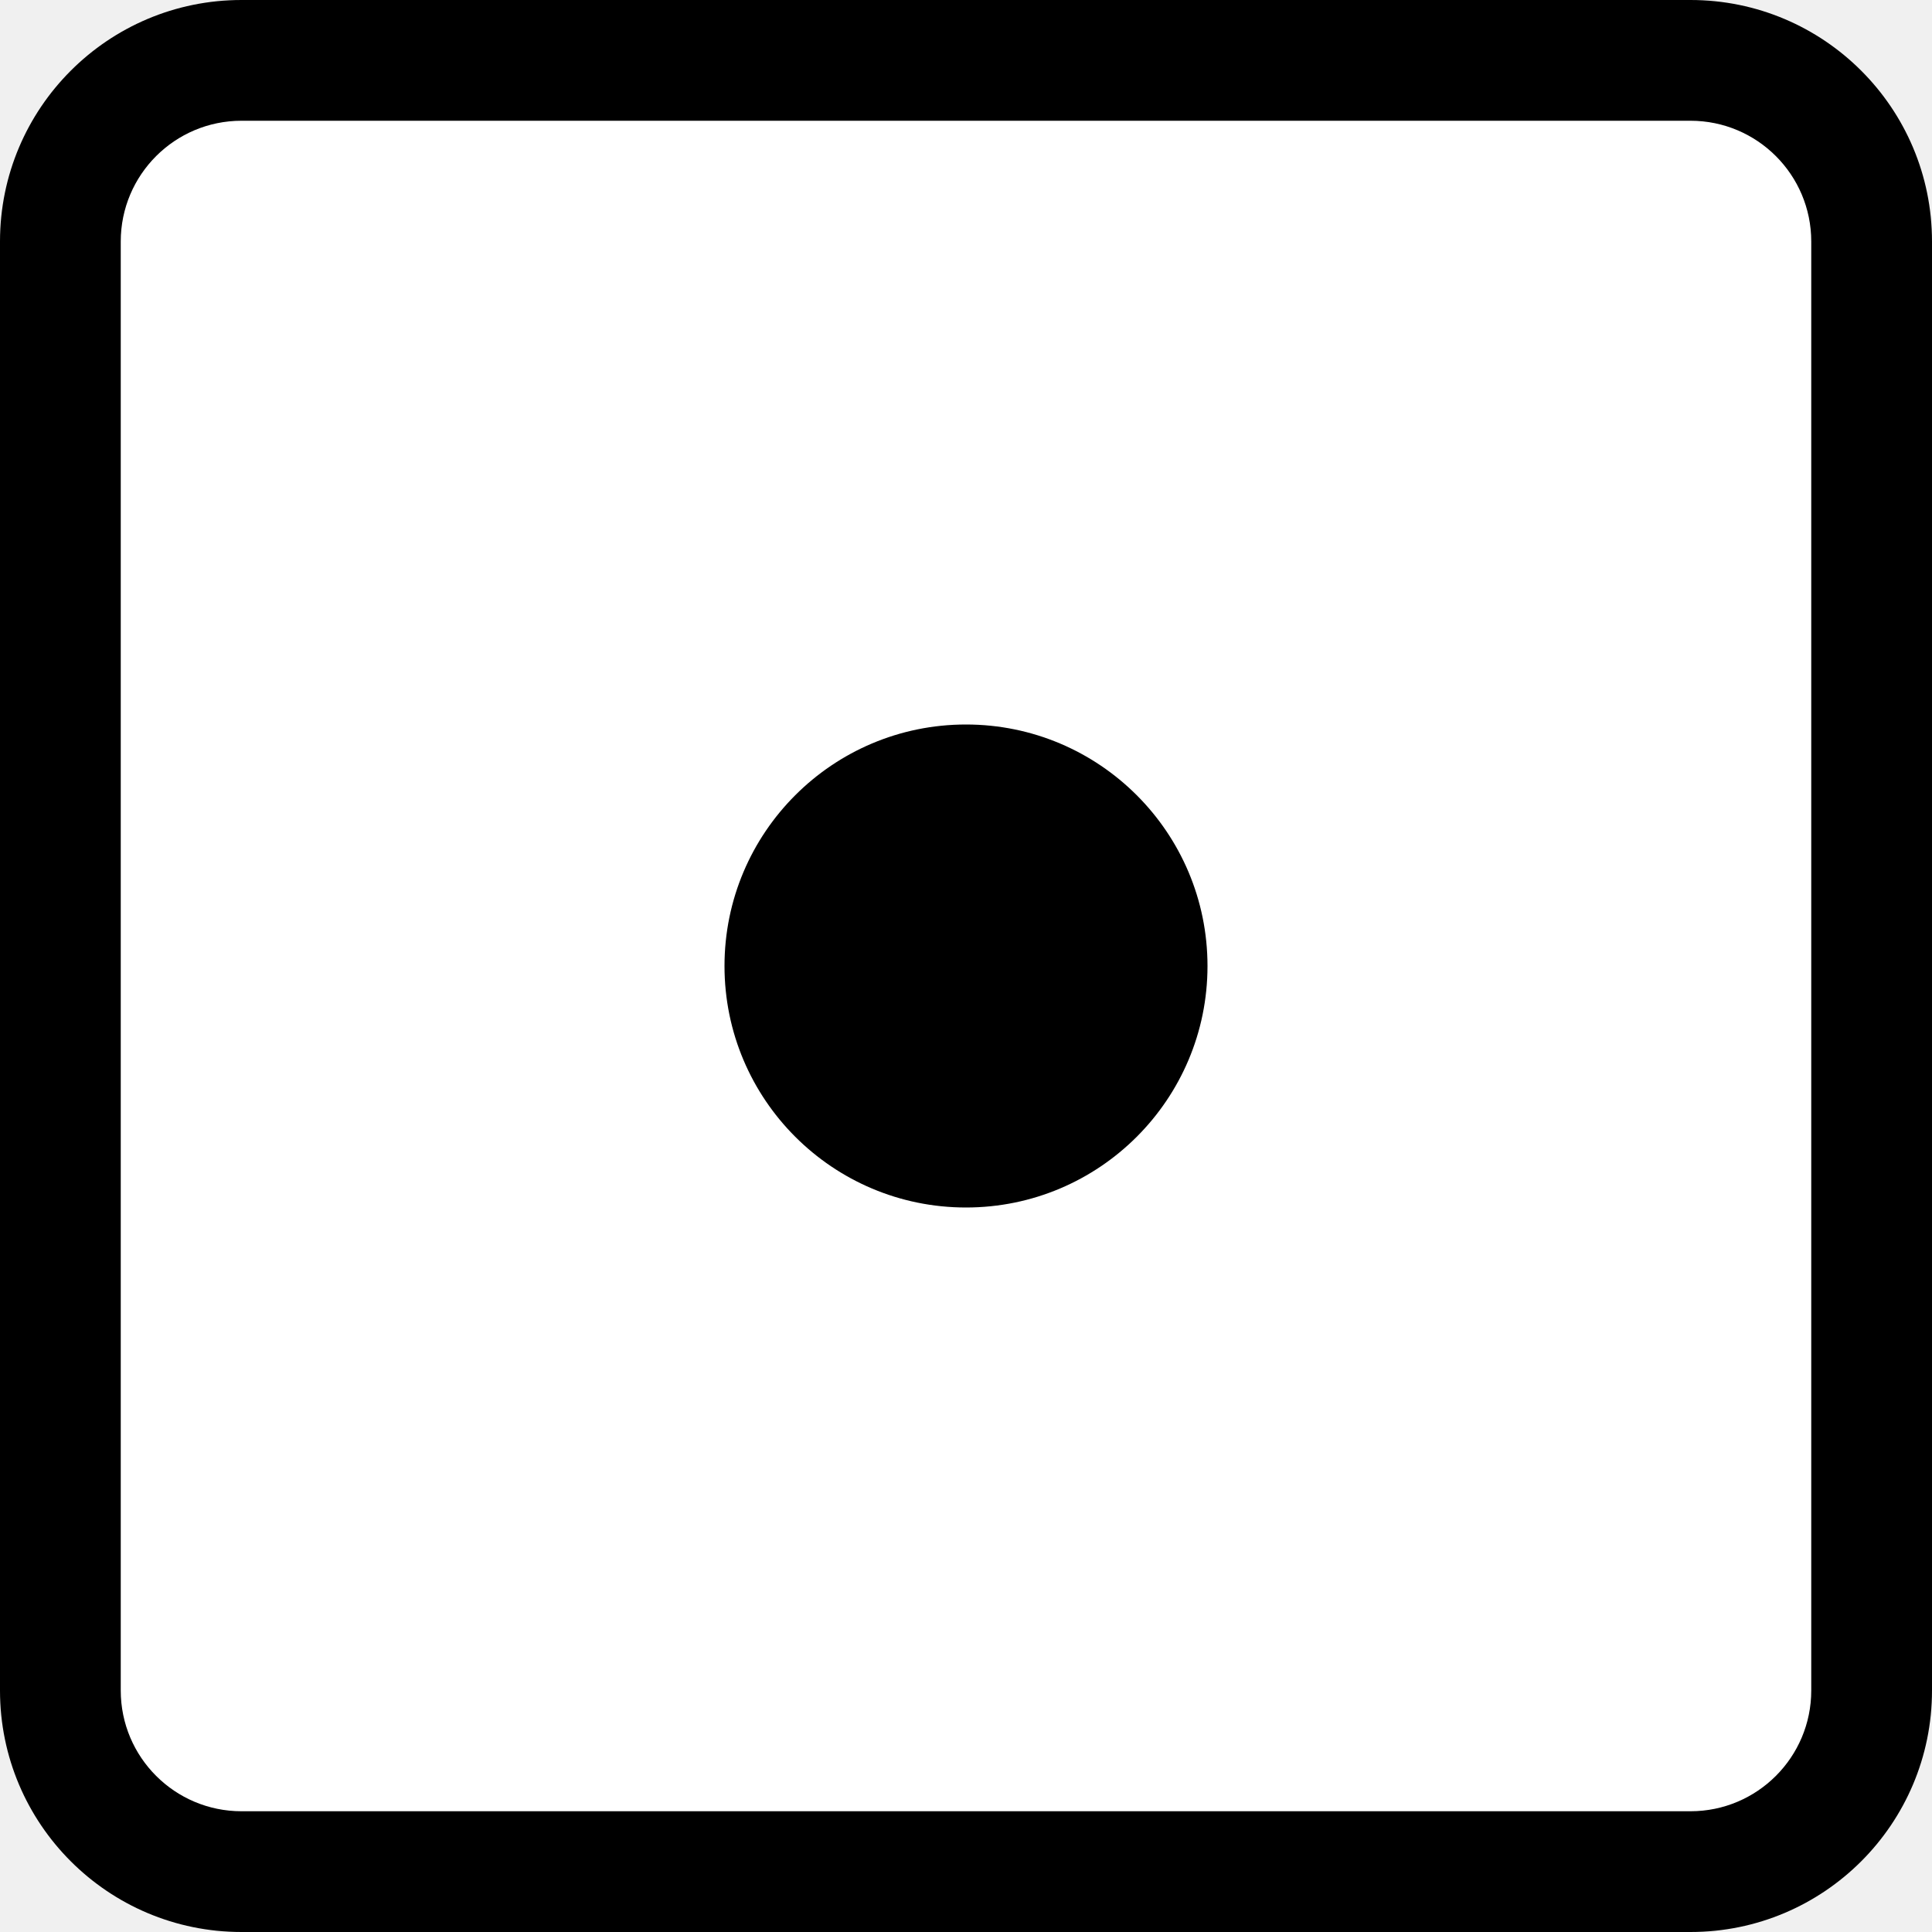
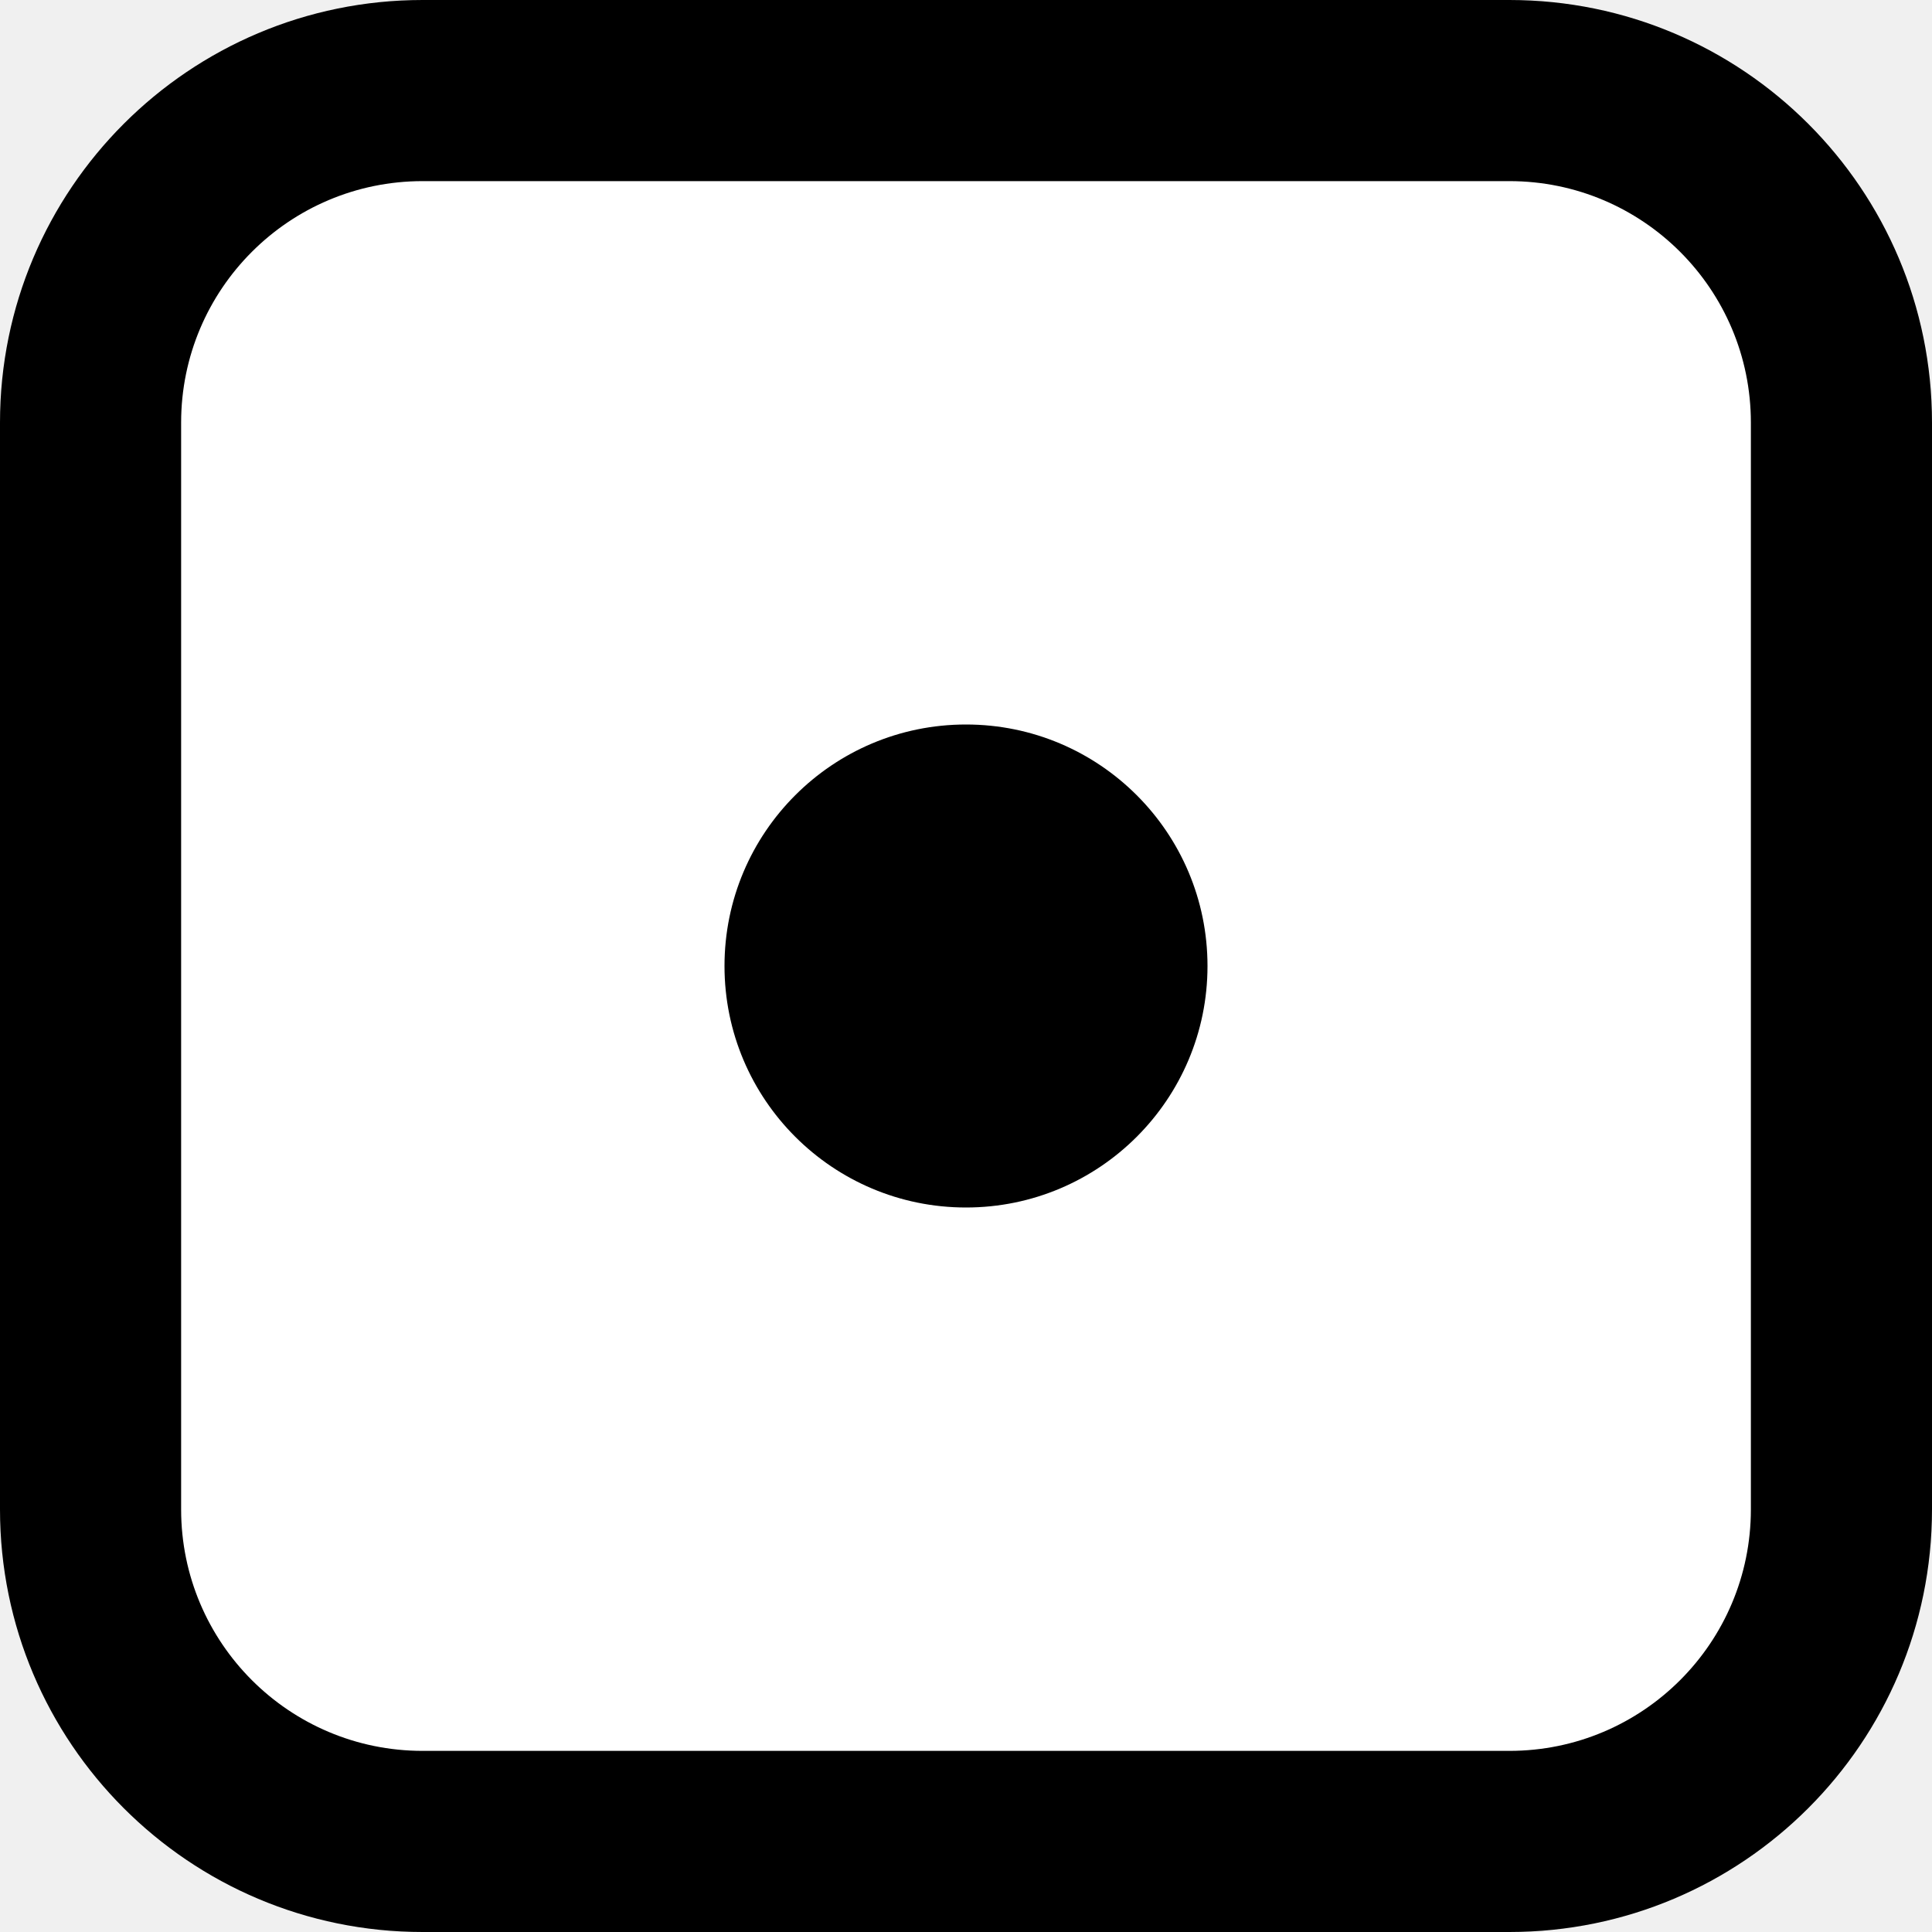
<svg xmlns="http://www.w3.org/2000/svg" viewBox="0 0 512 512" style="height: 512px; width: 512px;">
-   <rect width="512" height="512" fill="black" rx="64" ry="64" x="0" y="0" />
-   <rect width="448" height="448" fill="white" rx="32" ry="32" x="32" y="32" />
+   <rect width="512" height="512" fill="black" rx="112" ry="112" x="0" y="0" />
+   <rect width="416" height="416" fill="white" rx="64" ry="64" x="48" y="48" />
  <rect width="128" height="128" fill="black" rx="100" ry="100" x="192" y="192" />
</svg>
